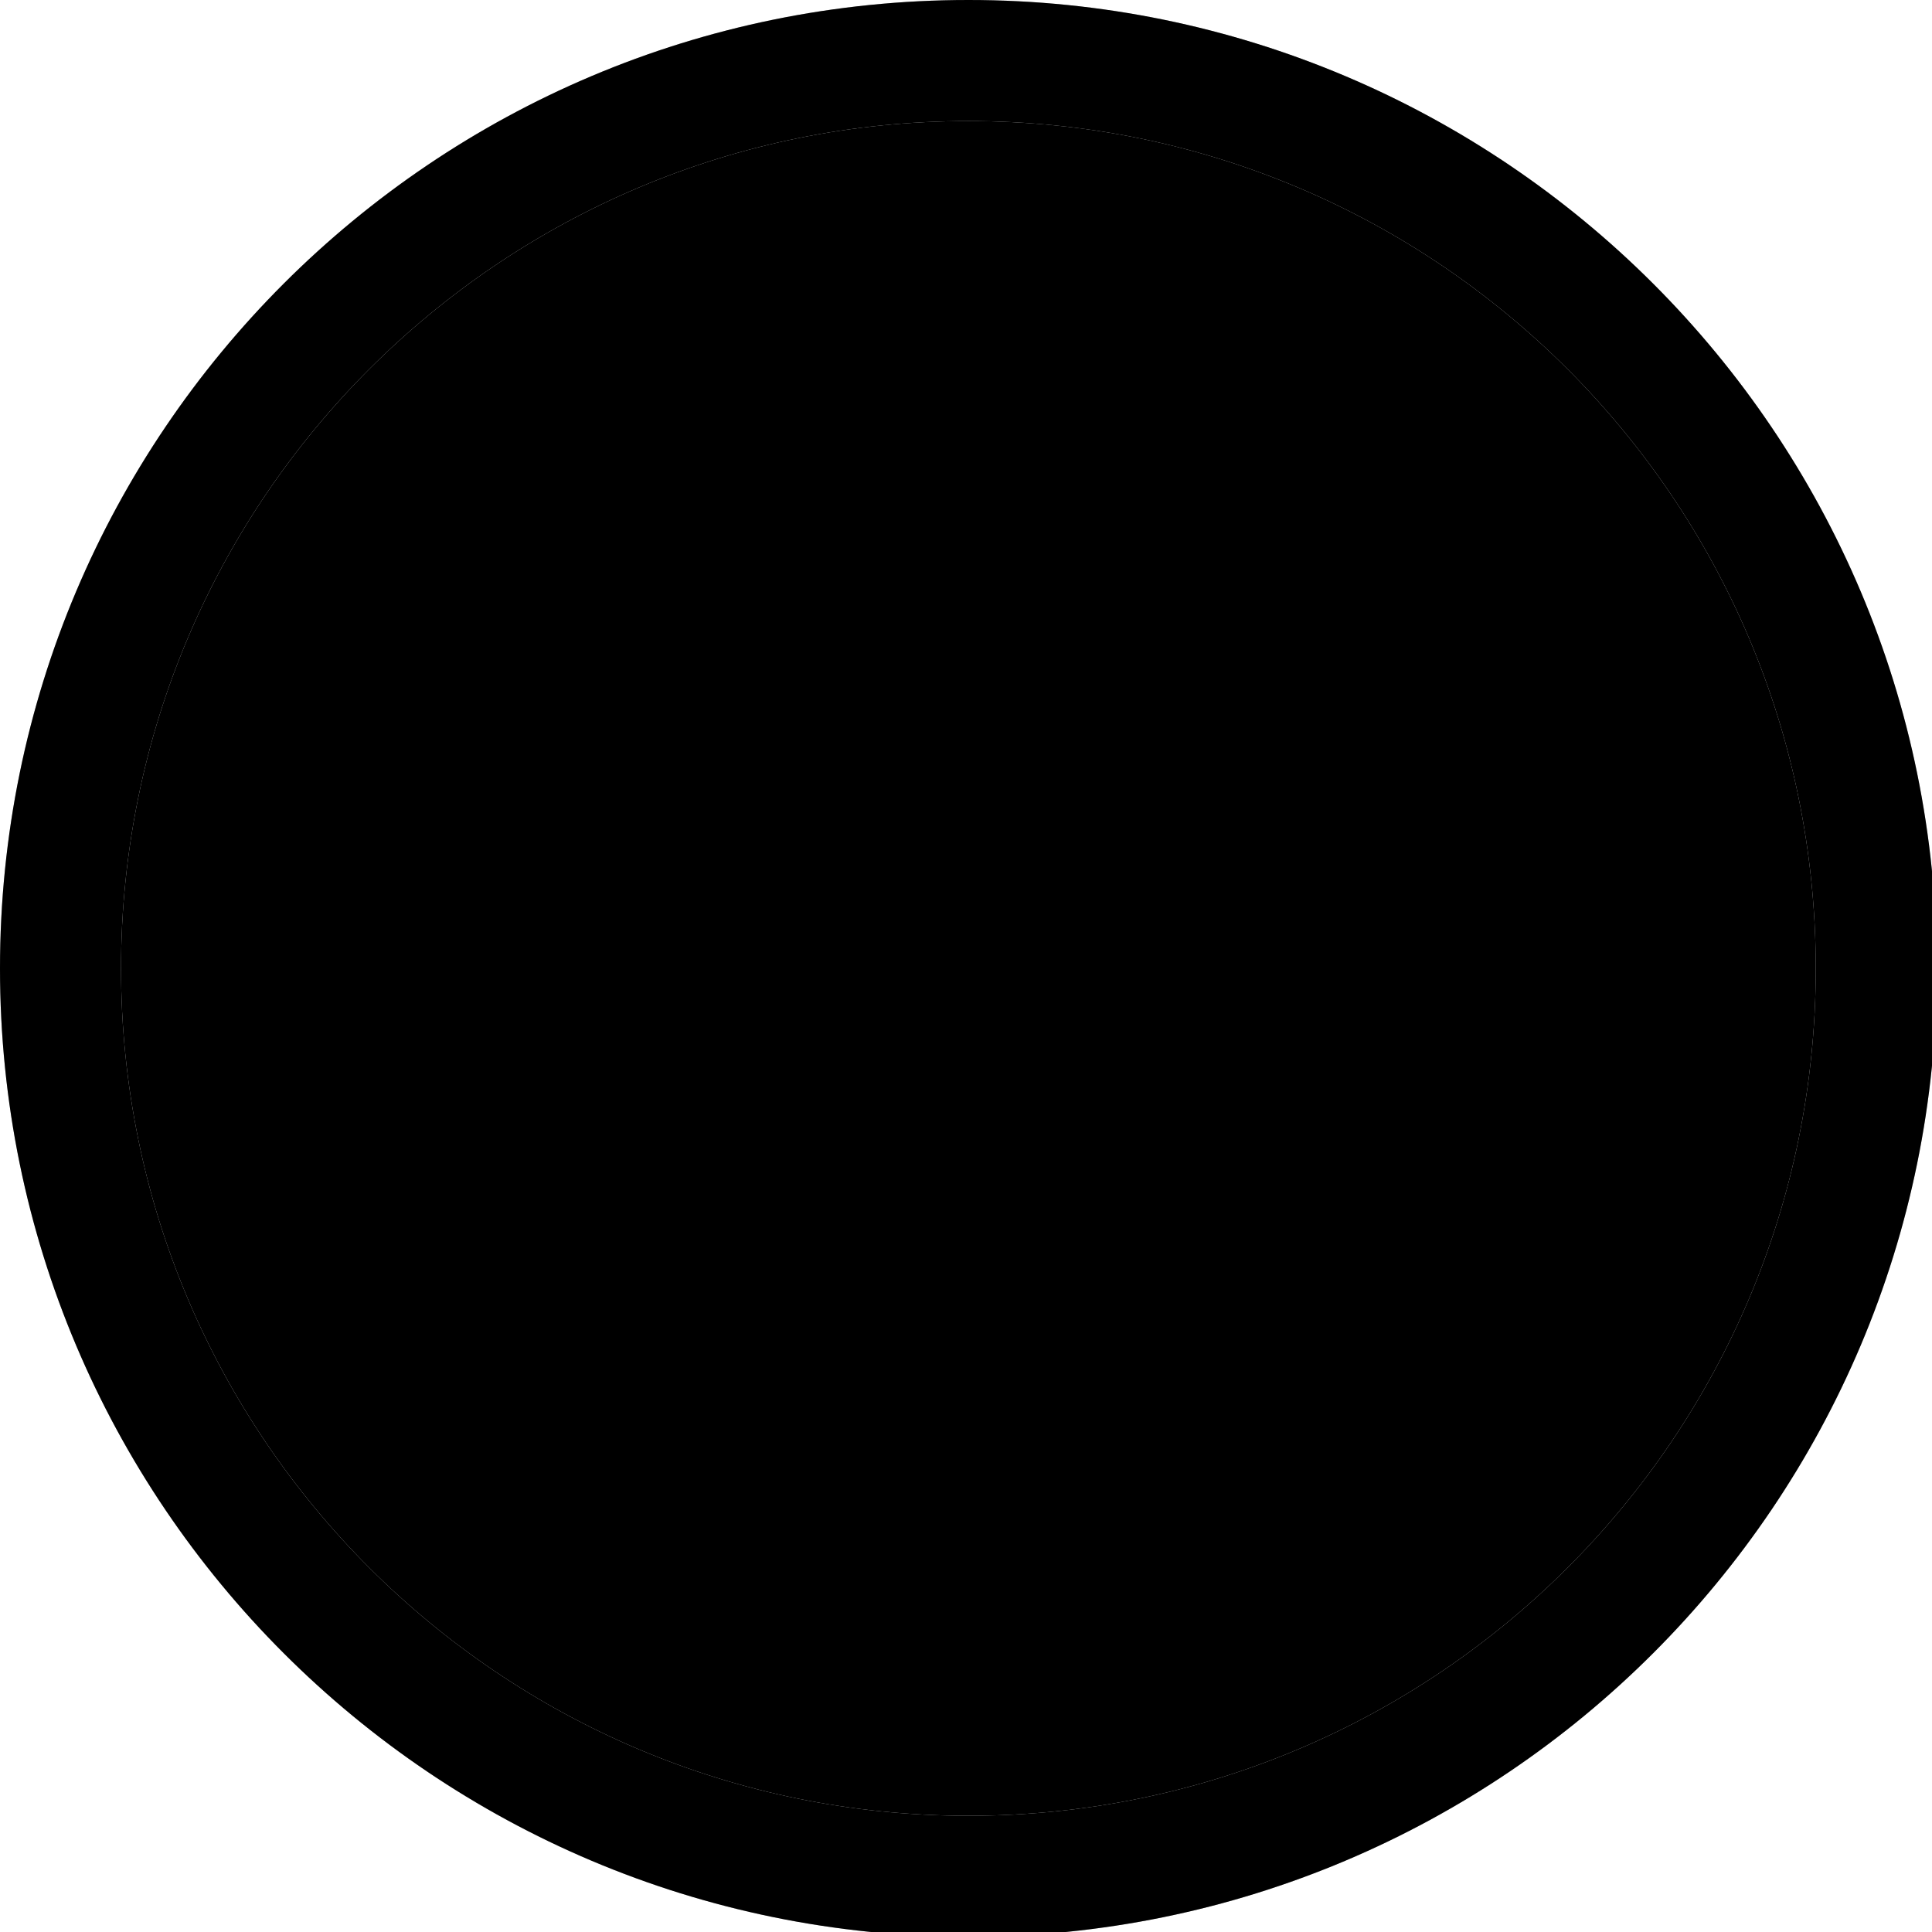
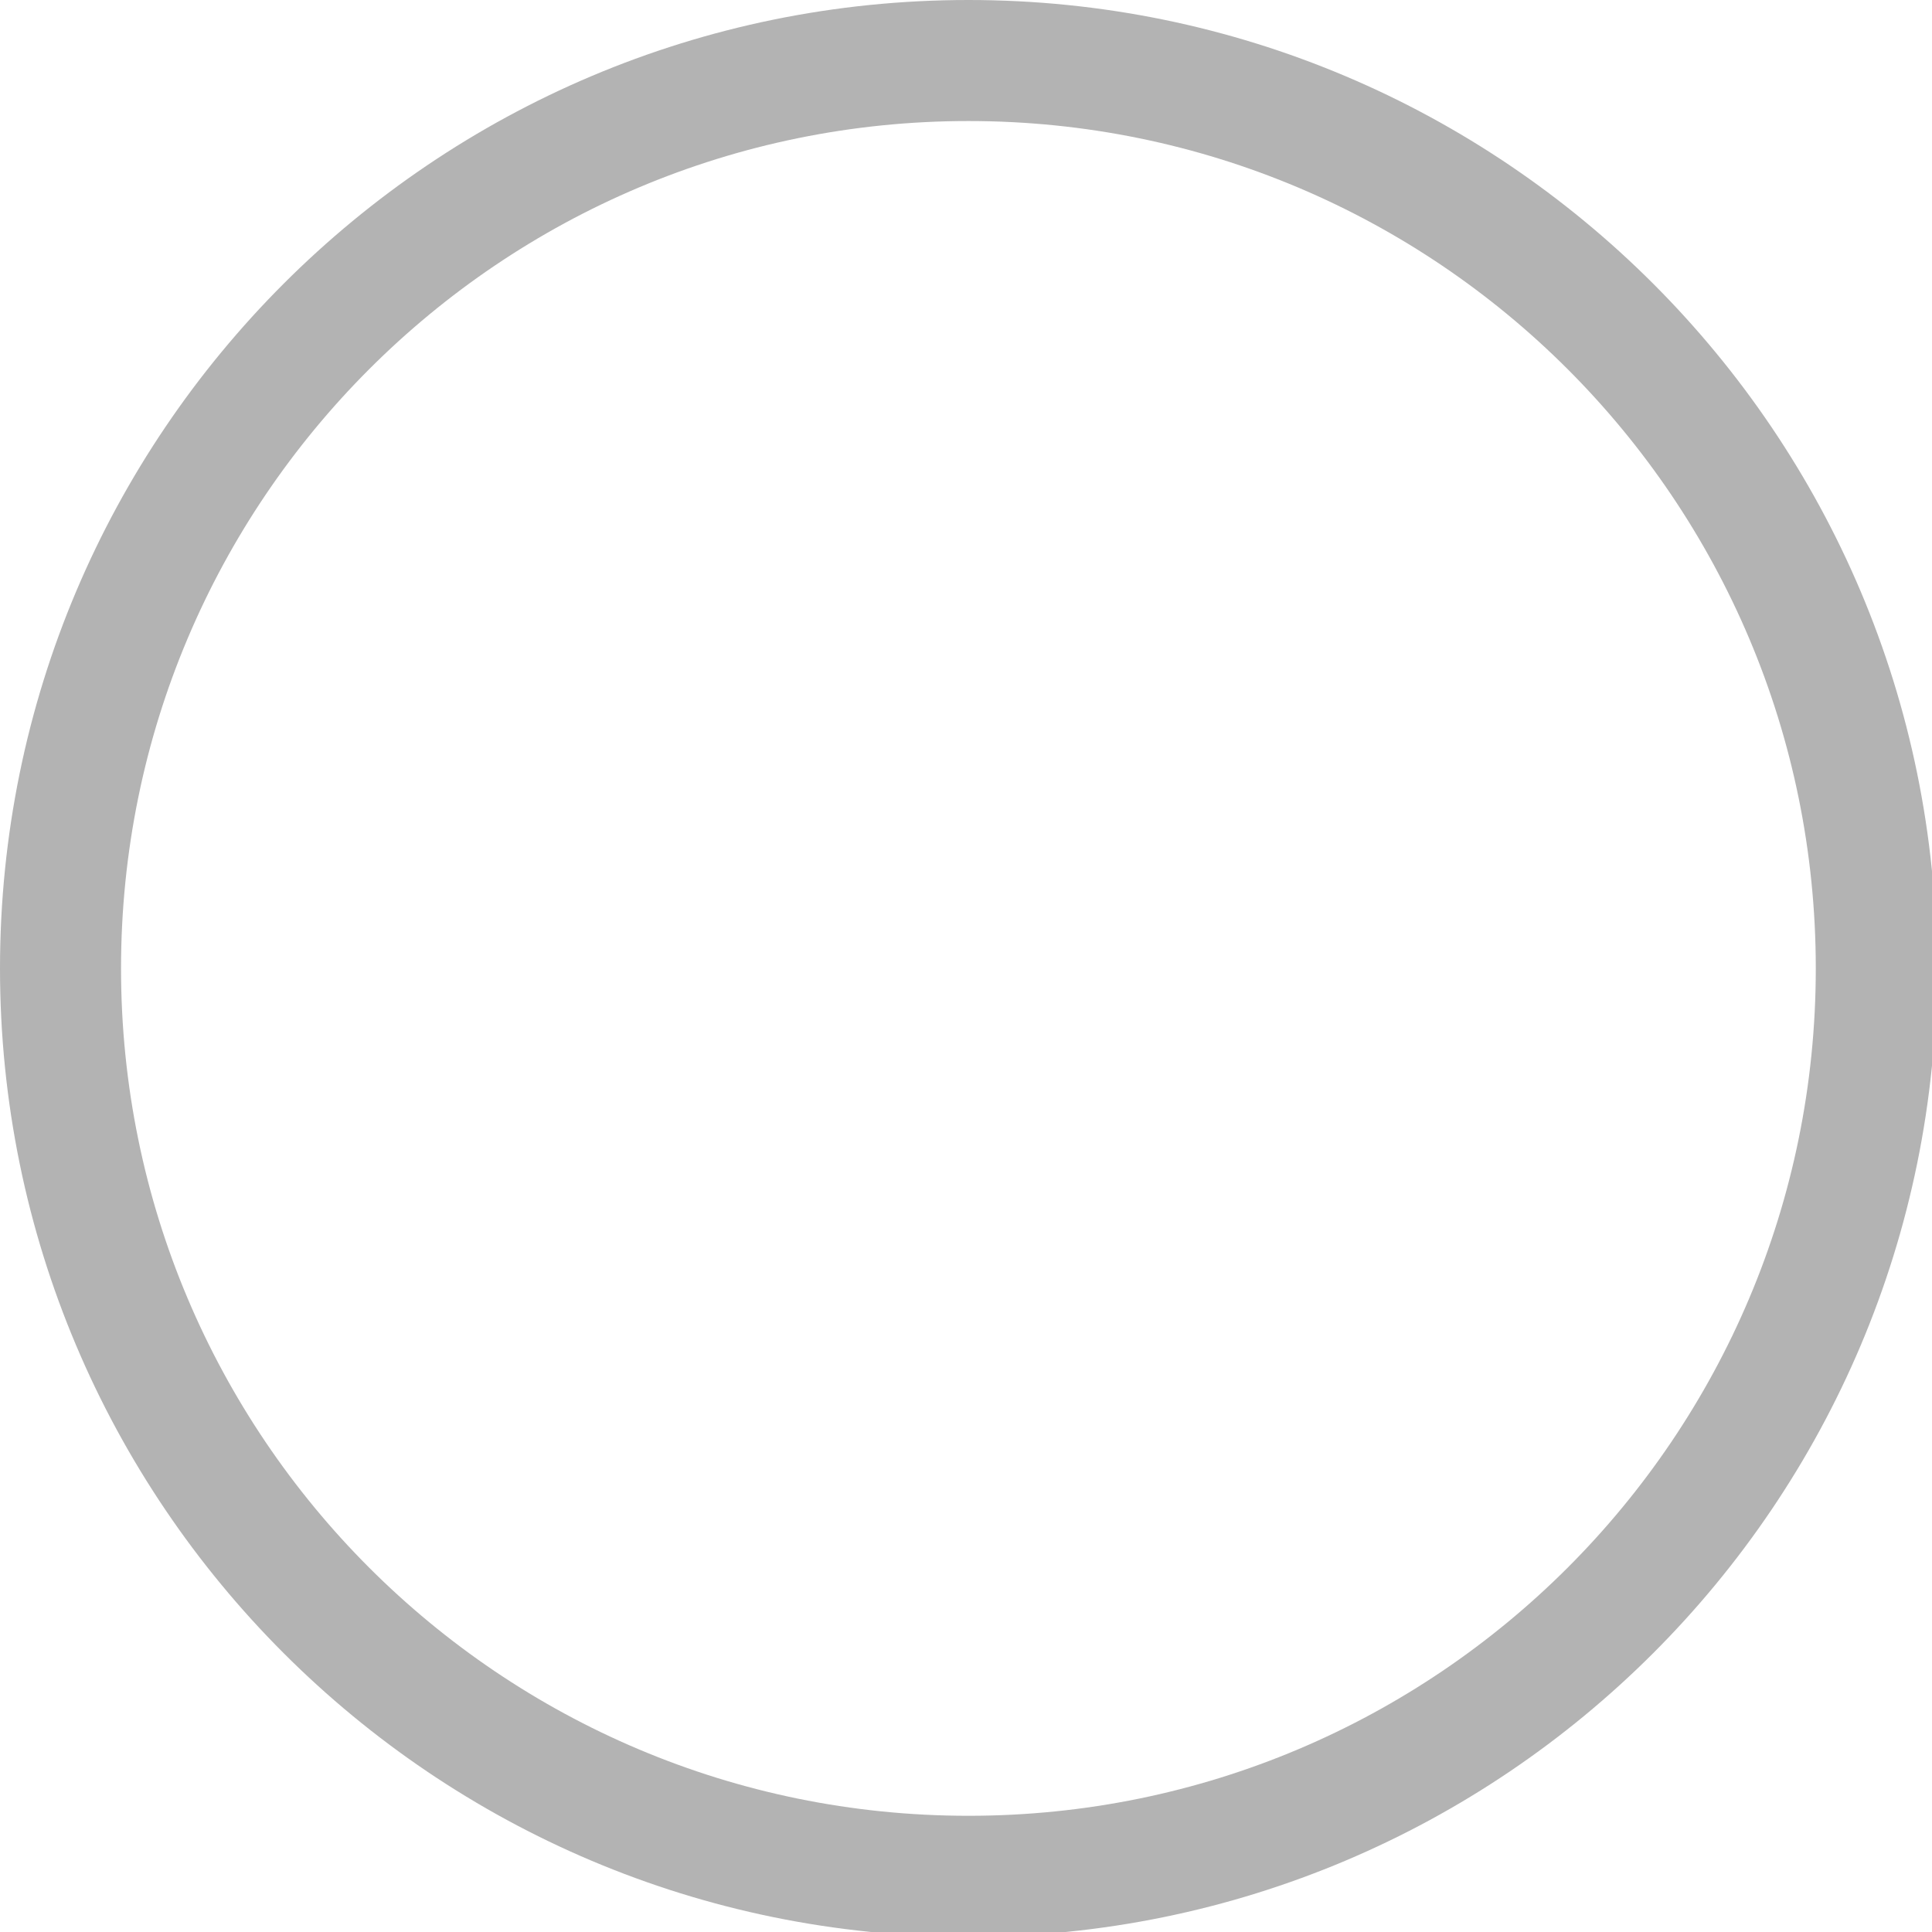
<svg xmlns="http://www.w3.org/2000/svg" width="133pt" height="133pt" viewBox="0 0 133 133" version="1.1">
  <g id="surface1">
-     <path style=" stroke:none;fill-rule:nonzero;fill:#%TXT_BG%;fill-opacity:1;" d="M 125 66.668 C 125 98.895 98.895 125 66.668 125 C 34.441 125 8.332 98.895 8.332 66.668 C 8.332 34.441 34.441 8.332 66.668 8.332 C 98.895 8.332 125 34.441 125 66.668 Z M 125 66.668 " />
-     <path style=" stroke:none;fill-rule:nonzero;fill:#%BG%;fill-opacity:1;" d="M 66.668 0 C 29.852 0 0 29.852 0 66.668 C 0 103.484 29.852 133.332 66.668 133.332 C 103.484 133.332 133.332 103.484 133.332 66.668 C 133.332 29.852 103.484 0 66.668 0 Z M 66.668 8.332 C 98.895 8.332 125 34.441 125 66.668 C 125 98.895 98.895 125 66.668 125 C 34.441 125 8.332 98.895 8.332 66.668 C 8.332 34.441 34.441 8.332 66.668 8.332 Z M 66.668 8.332 " />
    <path style=" stroke:none;fill-rule:nonzero;fill:#%FG%;fill-opacity:0.30;" d="M 66.668 0 C 29.852 0 0 29.852 0 66.668 C 0 103.484 29.852 133.332 66.668 133.332 C 103.484 133.332 133.332 103.484 133.332 66.668 C 133.332 29.852 103.484 0 66.668 0 Z M 66.668 8.332 C 98.895 8.332 125 34.441 125 66.668 C 125 98.895 98.895 125 66.668 125 C 34.441 125 8.332 98.895 8.332 66.668 C 8.332 34.441 34.441 8.332 66.668 8.332 Z M 66.668 8.332 " />
  </g>
</svg>
